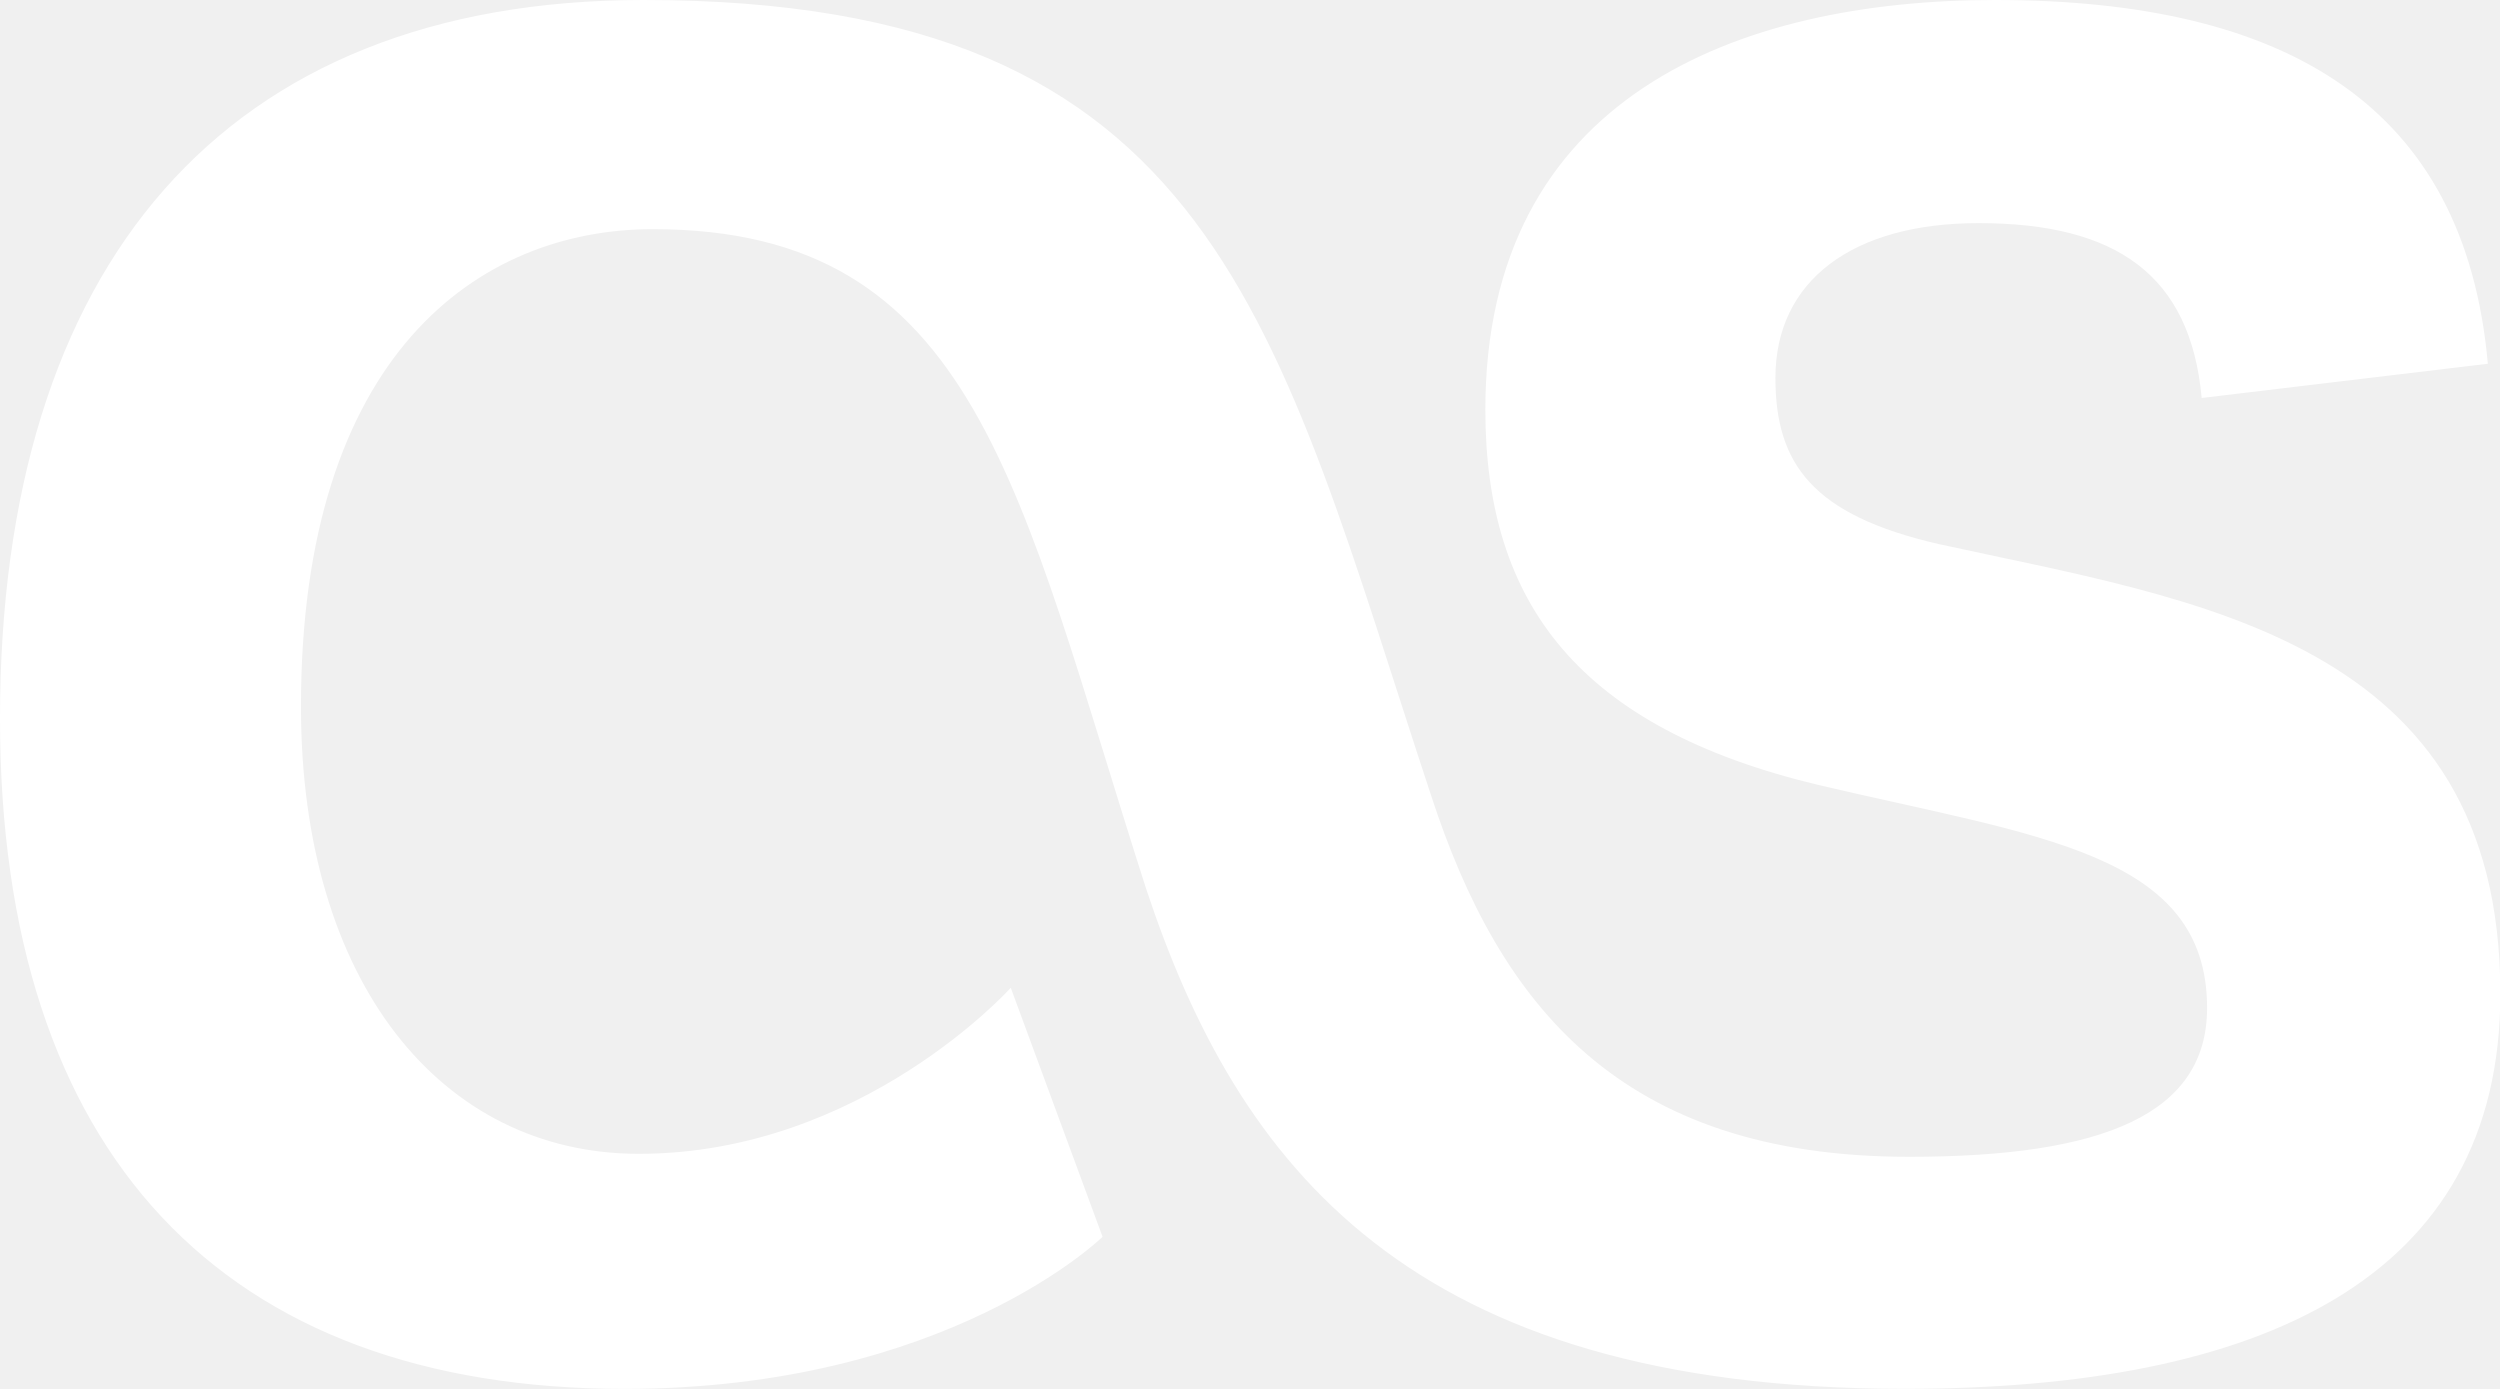
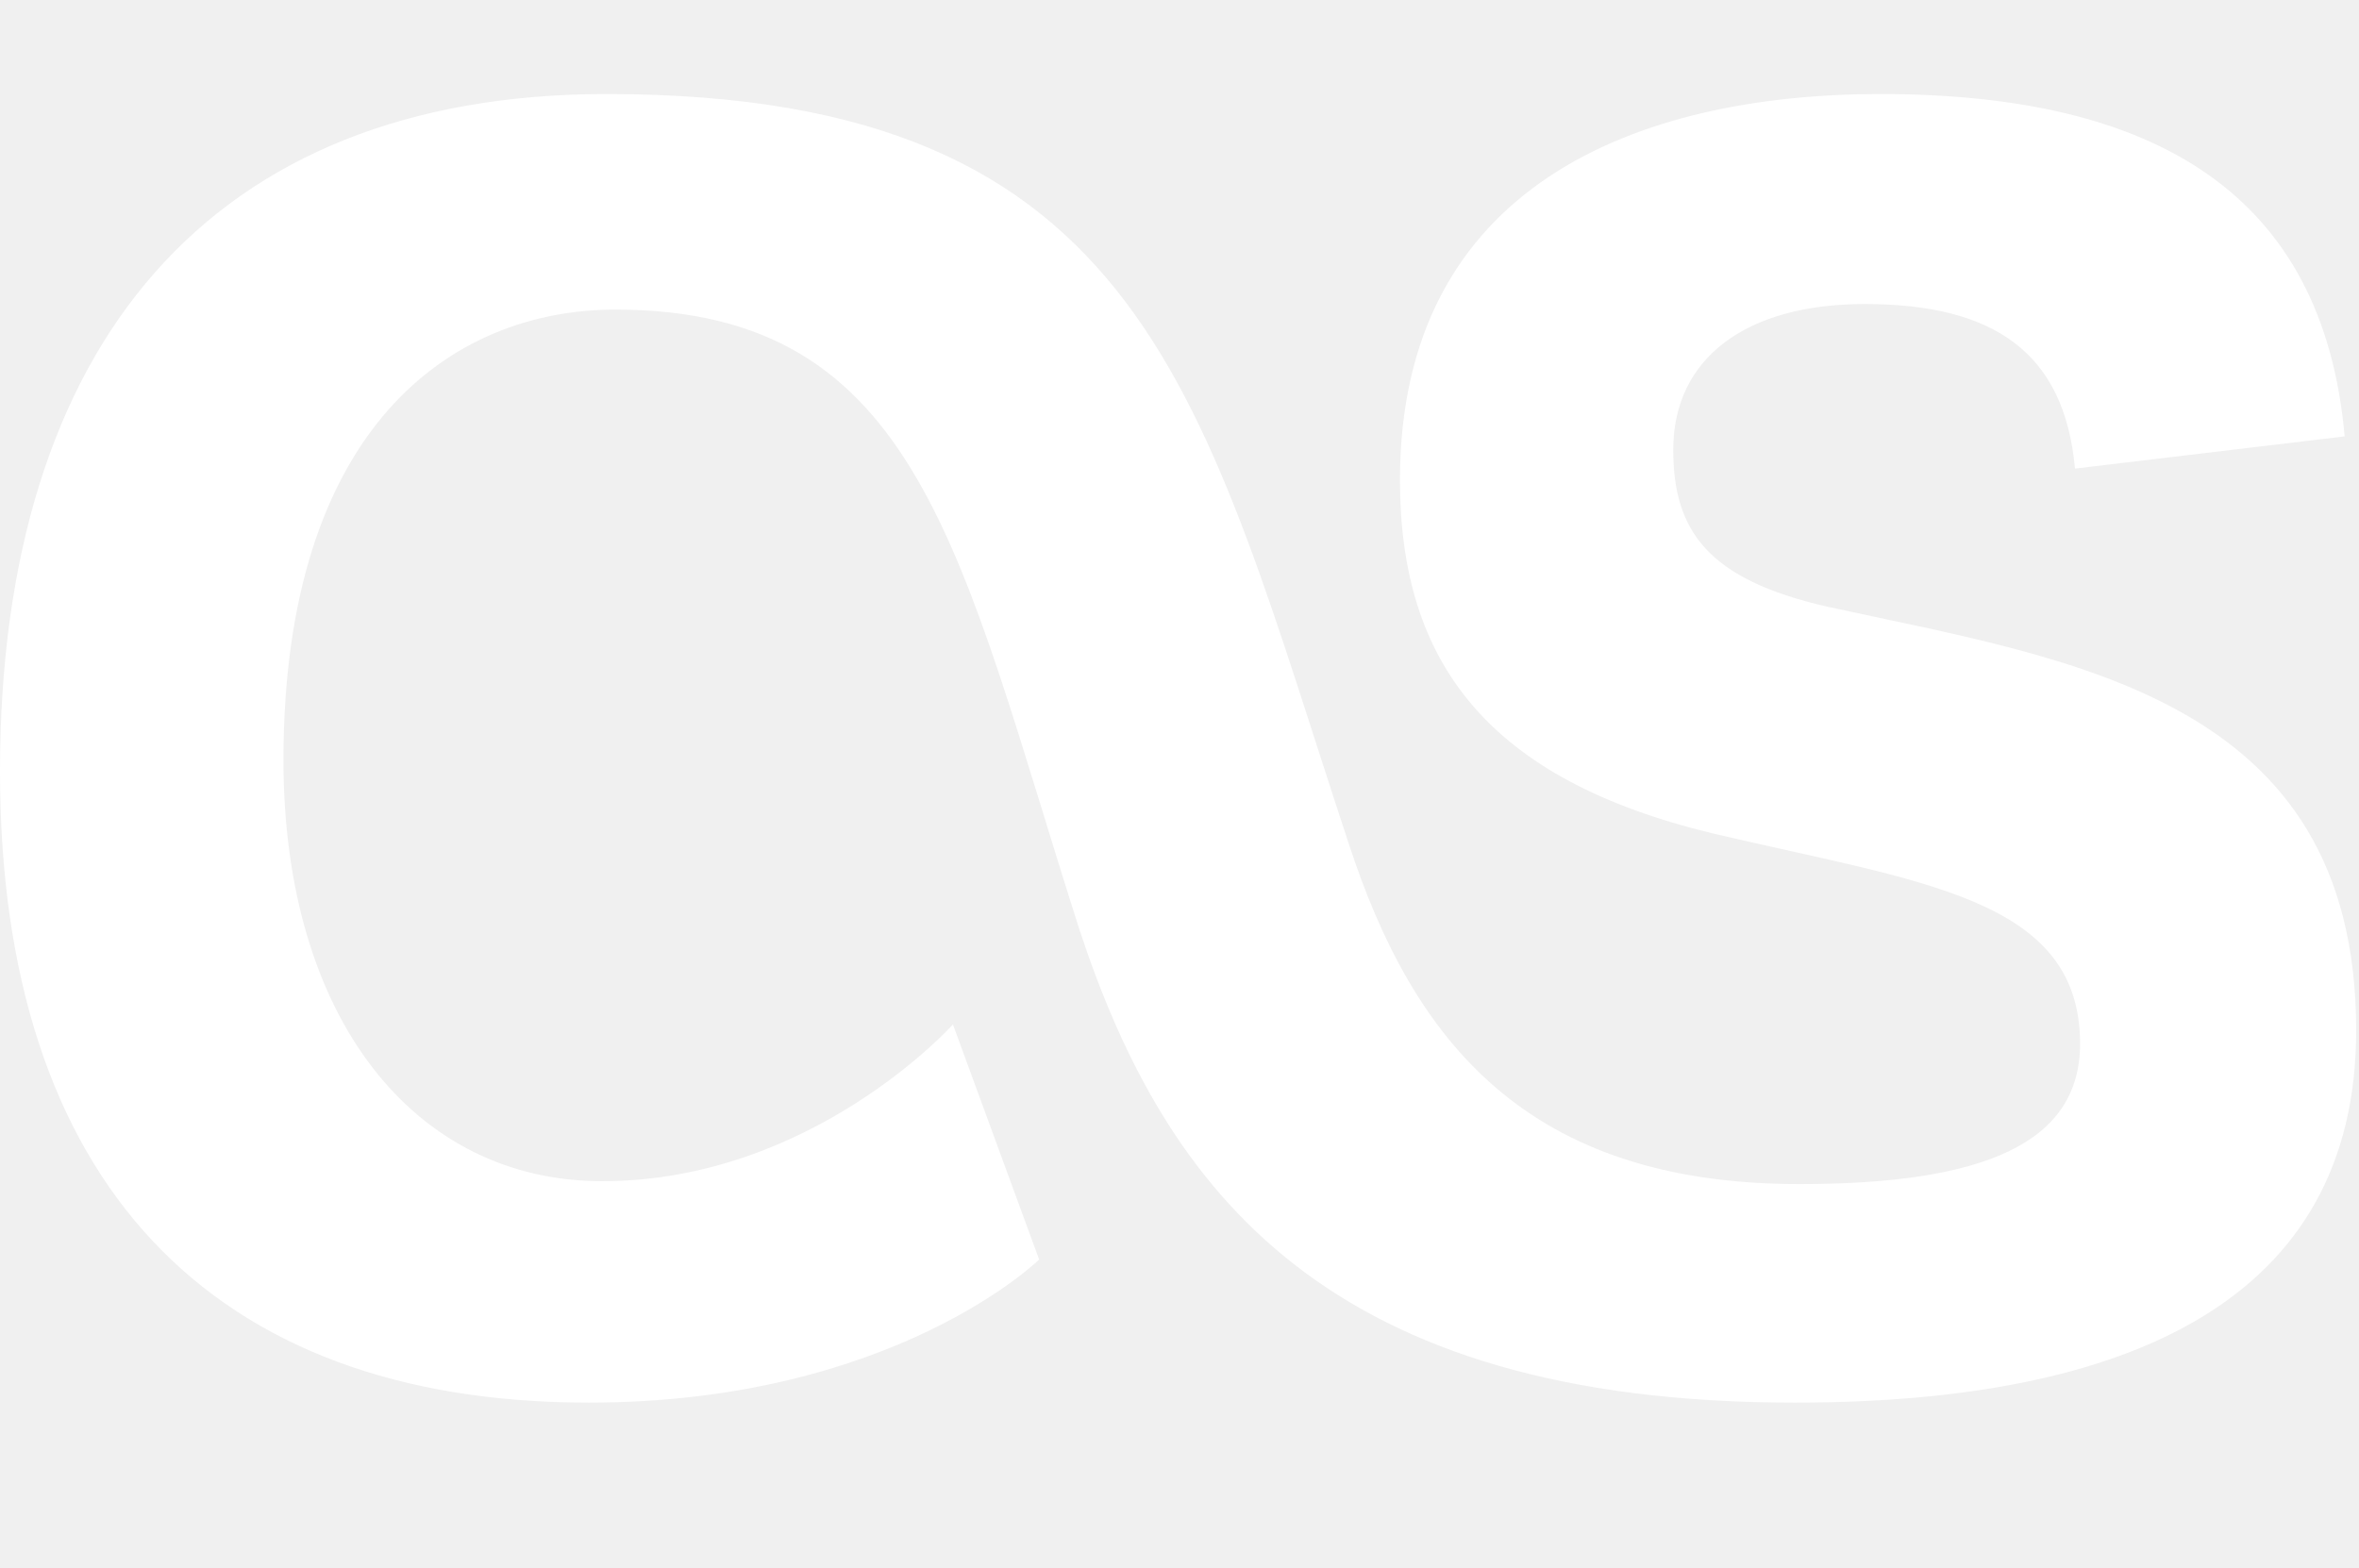
- <svg xmlns="http://www.w3.org/2000/svg" id="Layer_1" data-name="Layer 1" viewBox="0 0 360 200">
+ <svg xmlns="http://www.w3.org/2000/svg" id="Layer_1" data-name="Layer 1" viewBox="0 0 301 200">
  <defs>
    <style>.cls-1{fill:#fff;}</style>
  </defs>
-   <path class="cls-1" d="M158.77,178.1l-13.22-35.86S124.1,166.15,92,166.15c-28.48,0-48.66-24.75-48.66-64.34C43.31,51.12,68.91,33,94,33c46.76,0,52.59,37.47,71,94.85,13.22,40,38,72.14,109.26,72.14,51.12,0,85.79-15.68,85.79-56.88,0-51.26-44.09-56.67-80.86-64.76C261,74.18,255.66,66.8,255.66,54.42c0-14,11.11-22.29,29.25-22.29,19.83,0,30.52,7.46,32.13,25.18l41.21-4.93C354.94,15.26,329.35,0,287.3,0c-37.12,0-73.41,14-73.41,59,0,28.06,13.65,45.78,47.82,54,31.57,7.46,56.11,9.71,56.11,32.14,0,15.26-14.84,21.44-42.89,21.44-41.63,0-59-21.86-68.84-52C183.59,46.55,175.43,0,92.67,0,32.13,0,0,38.32,0,103.5,0,166.15,32.13,200,89.93,200,136.48,200,158.77,178.1,158.77,178.1Z" />
+   <path class="cls-1" d="M132.59,160.74l-11-30s-17.91,20-44.74,20C53,150.76,36.17,130.09,36.17,97c0-42.34,21.38-57.49,42.34-57.49,39.05,0,43.92,31.3,59.25,79.21C148.8,152.16,169.47,179,229,179c42.69,0,71.64-13.09,71.64-47.5,0-42.81-36.82-47.33-67.53-54.09-15.15-3.46-19.61-9.63-19.61-20,0-11.69,9.27-18.61,24.42-18.61,16.56,0,25.49,6.22,26.84,21l34.41-4.11C296.42,24.74,275.05,12,239.93,12c-31,0-61.3,11.69-61.3,49.27,0,23.43,11.39,38.22,39.93,45.09,26.36,6.23,46.85,8.11,46.85,26.84,0,12.74-12.38,17.91-35.81,17.91-34.77,0-49.27-18.26-57.49-43.4C153.32,50.87,146.51,12,77.39,12,26.84,12,0,44,0,98.44,0,150.76,26.84,179,75.1,179,114,179,132.59,160.74,132.59,160.74Z" />
</svg>
